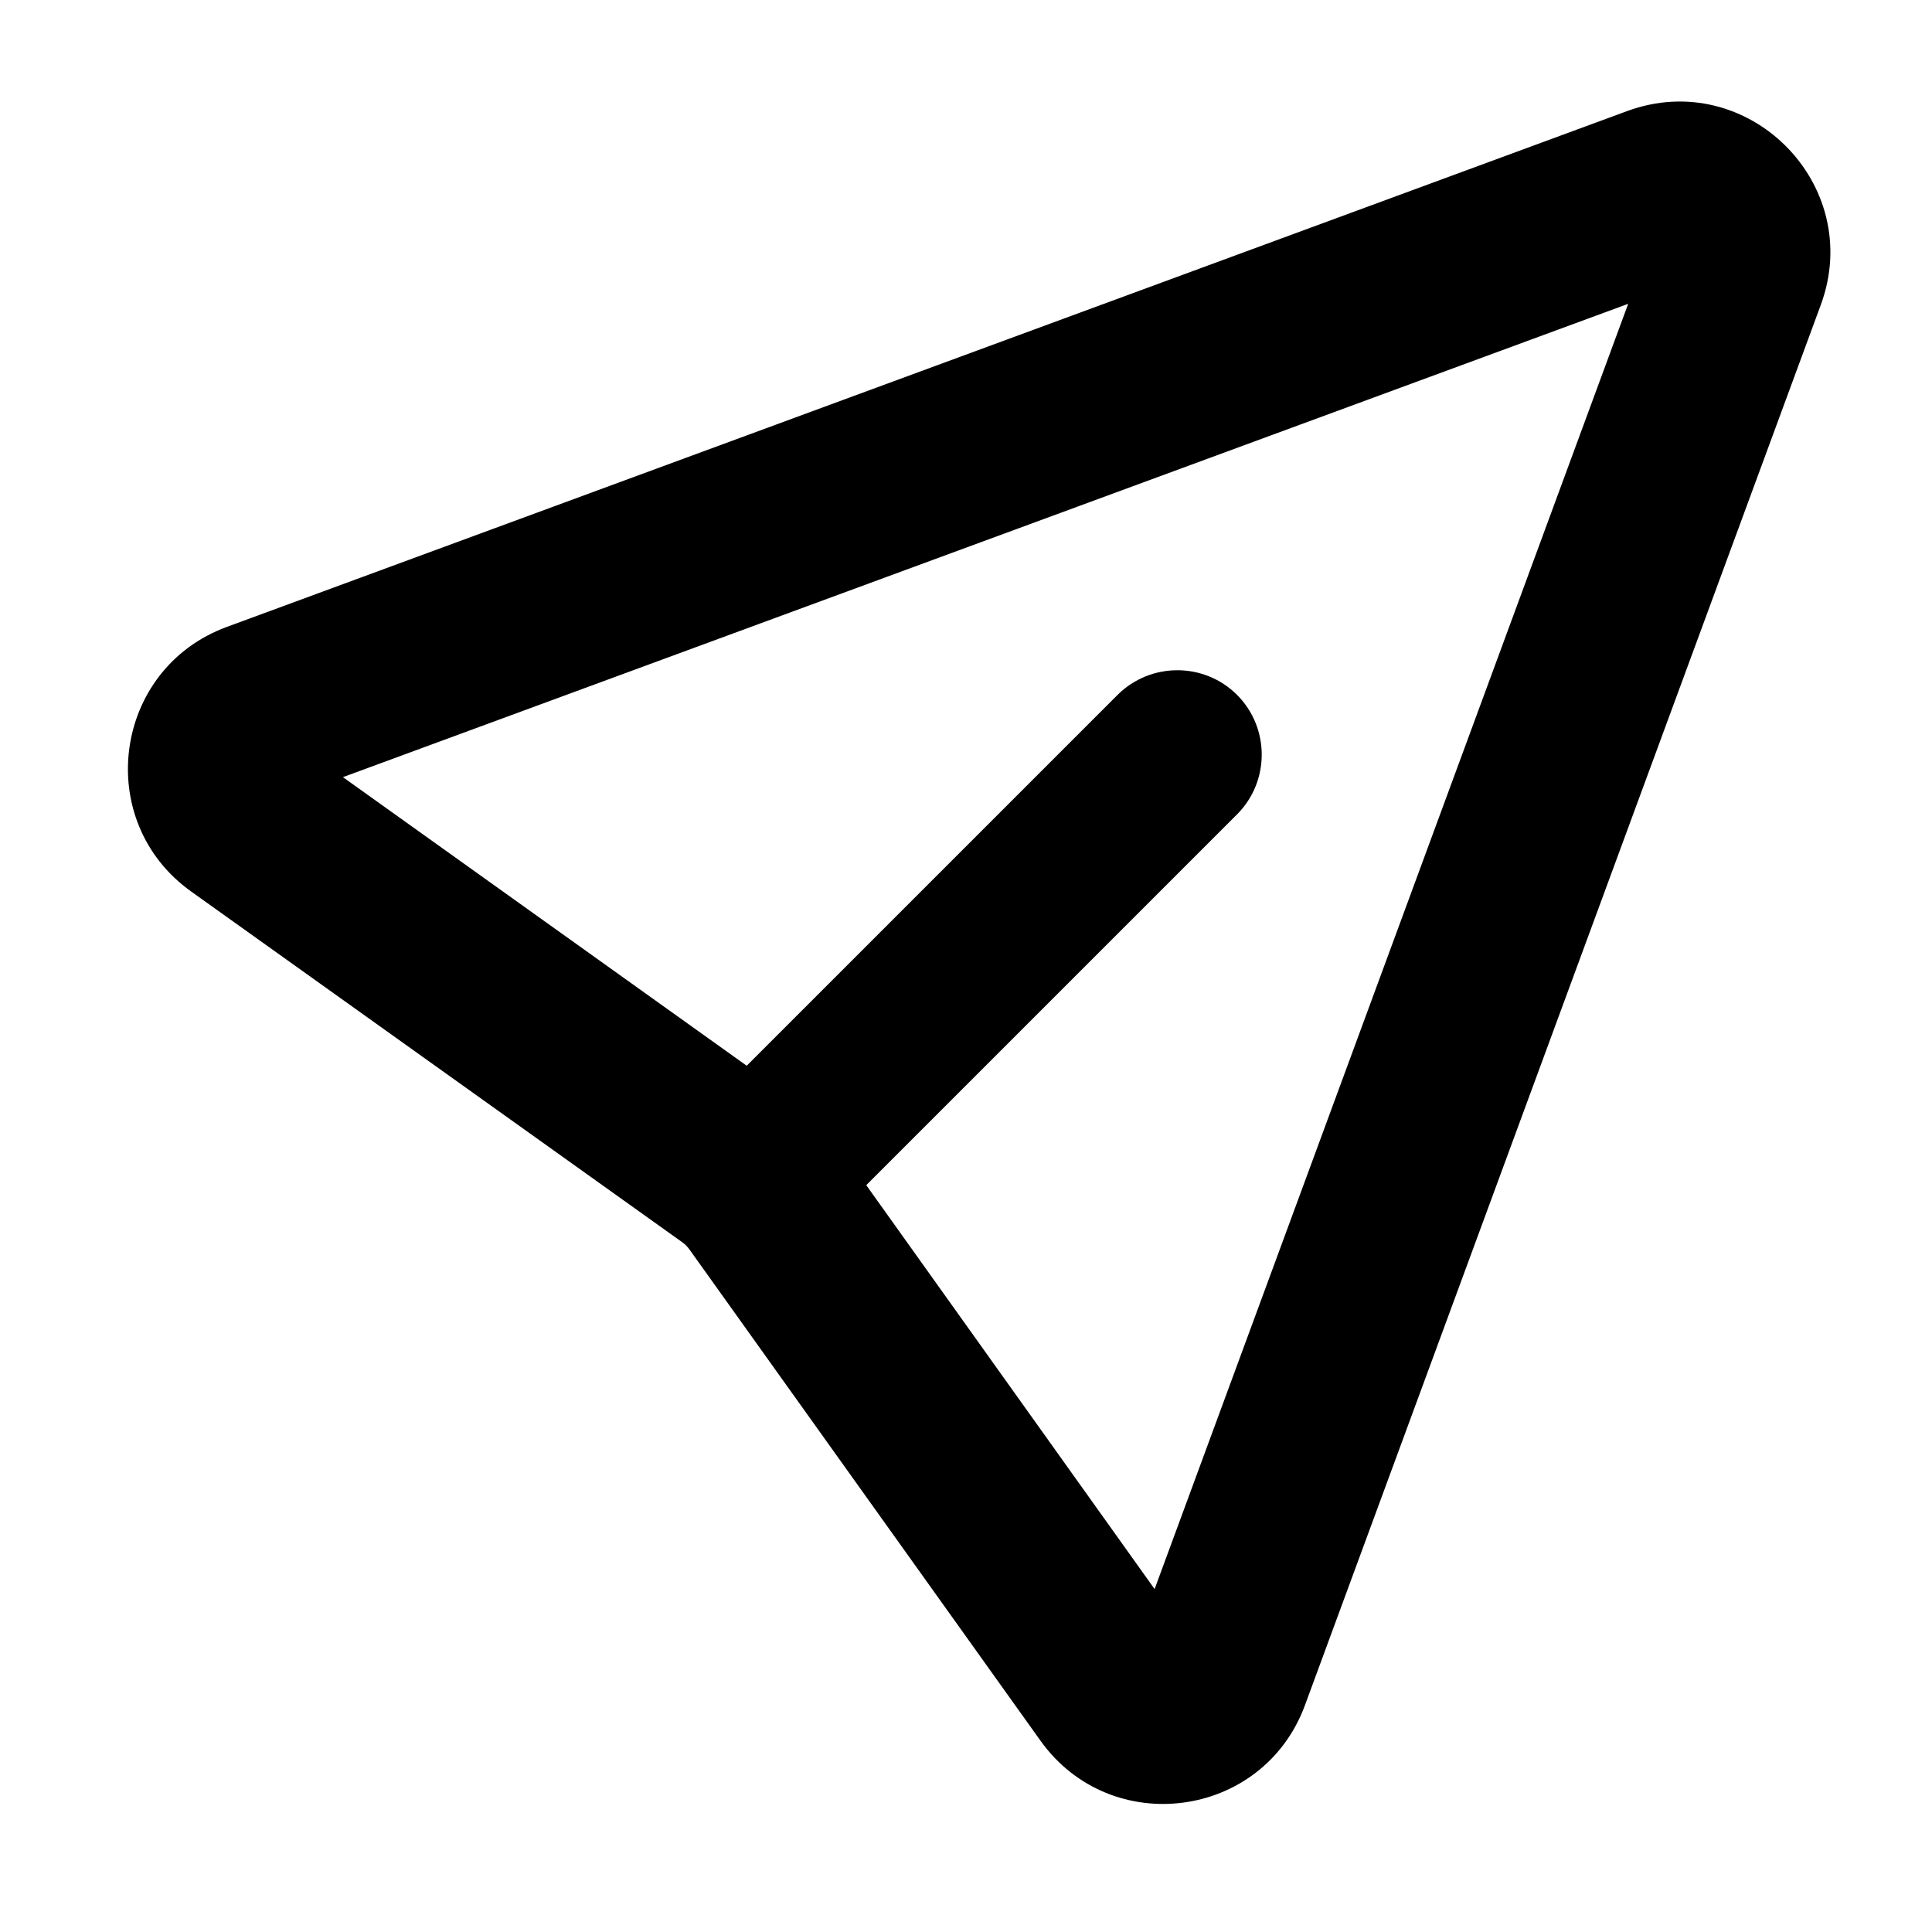
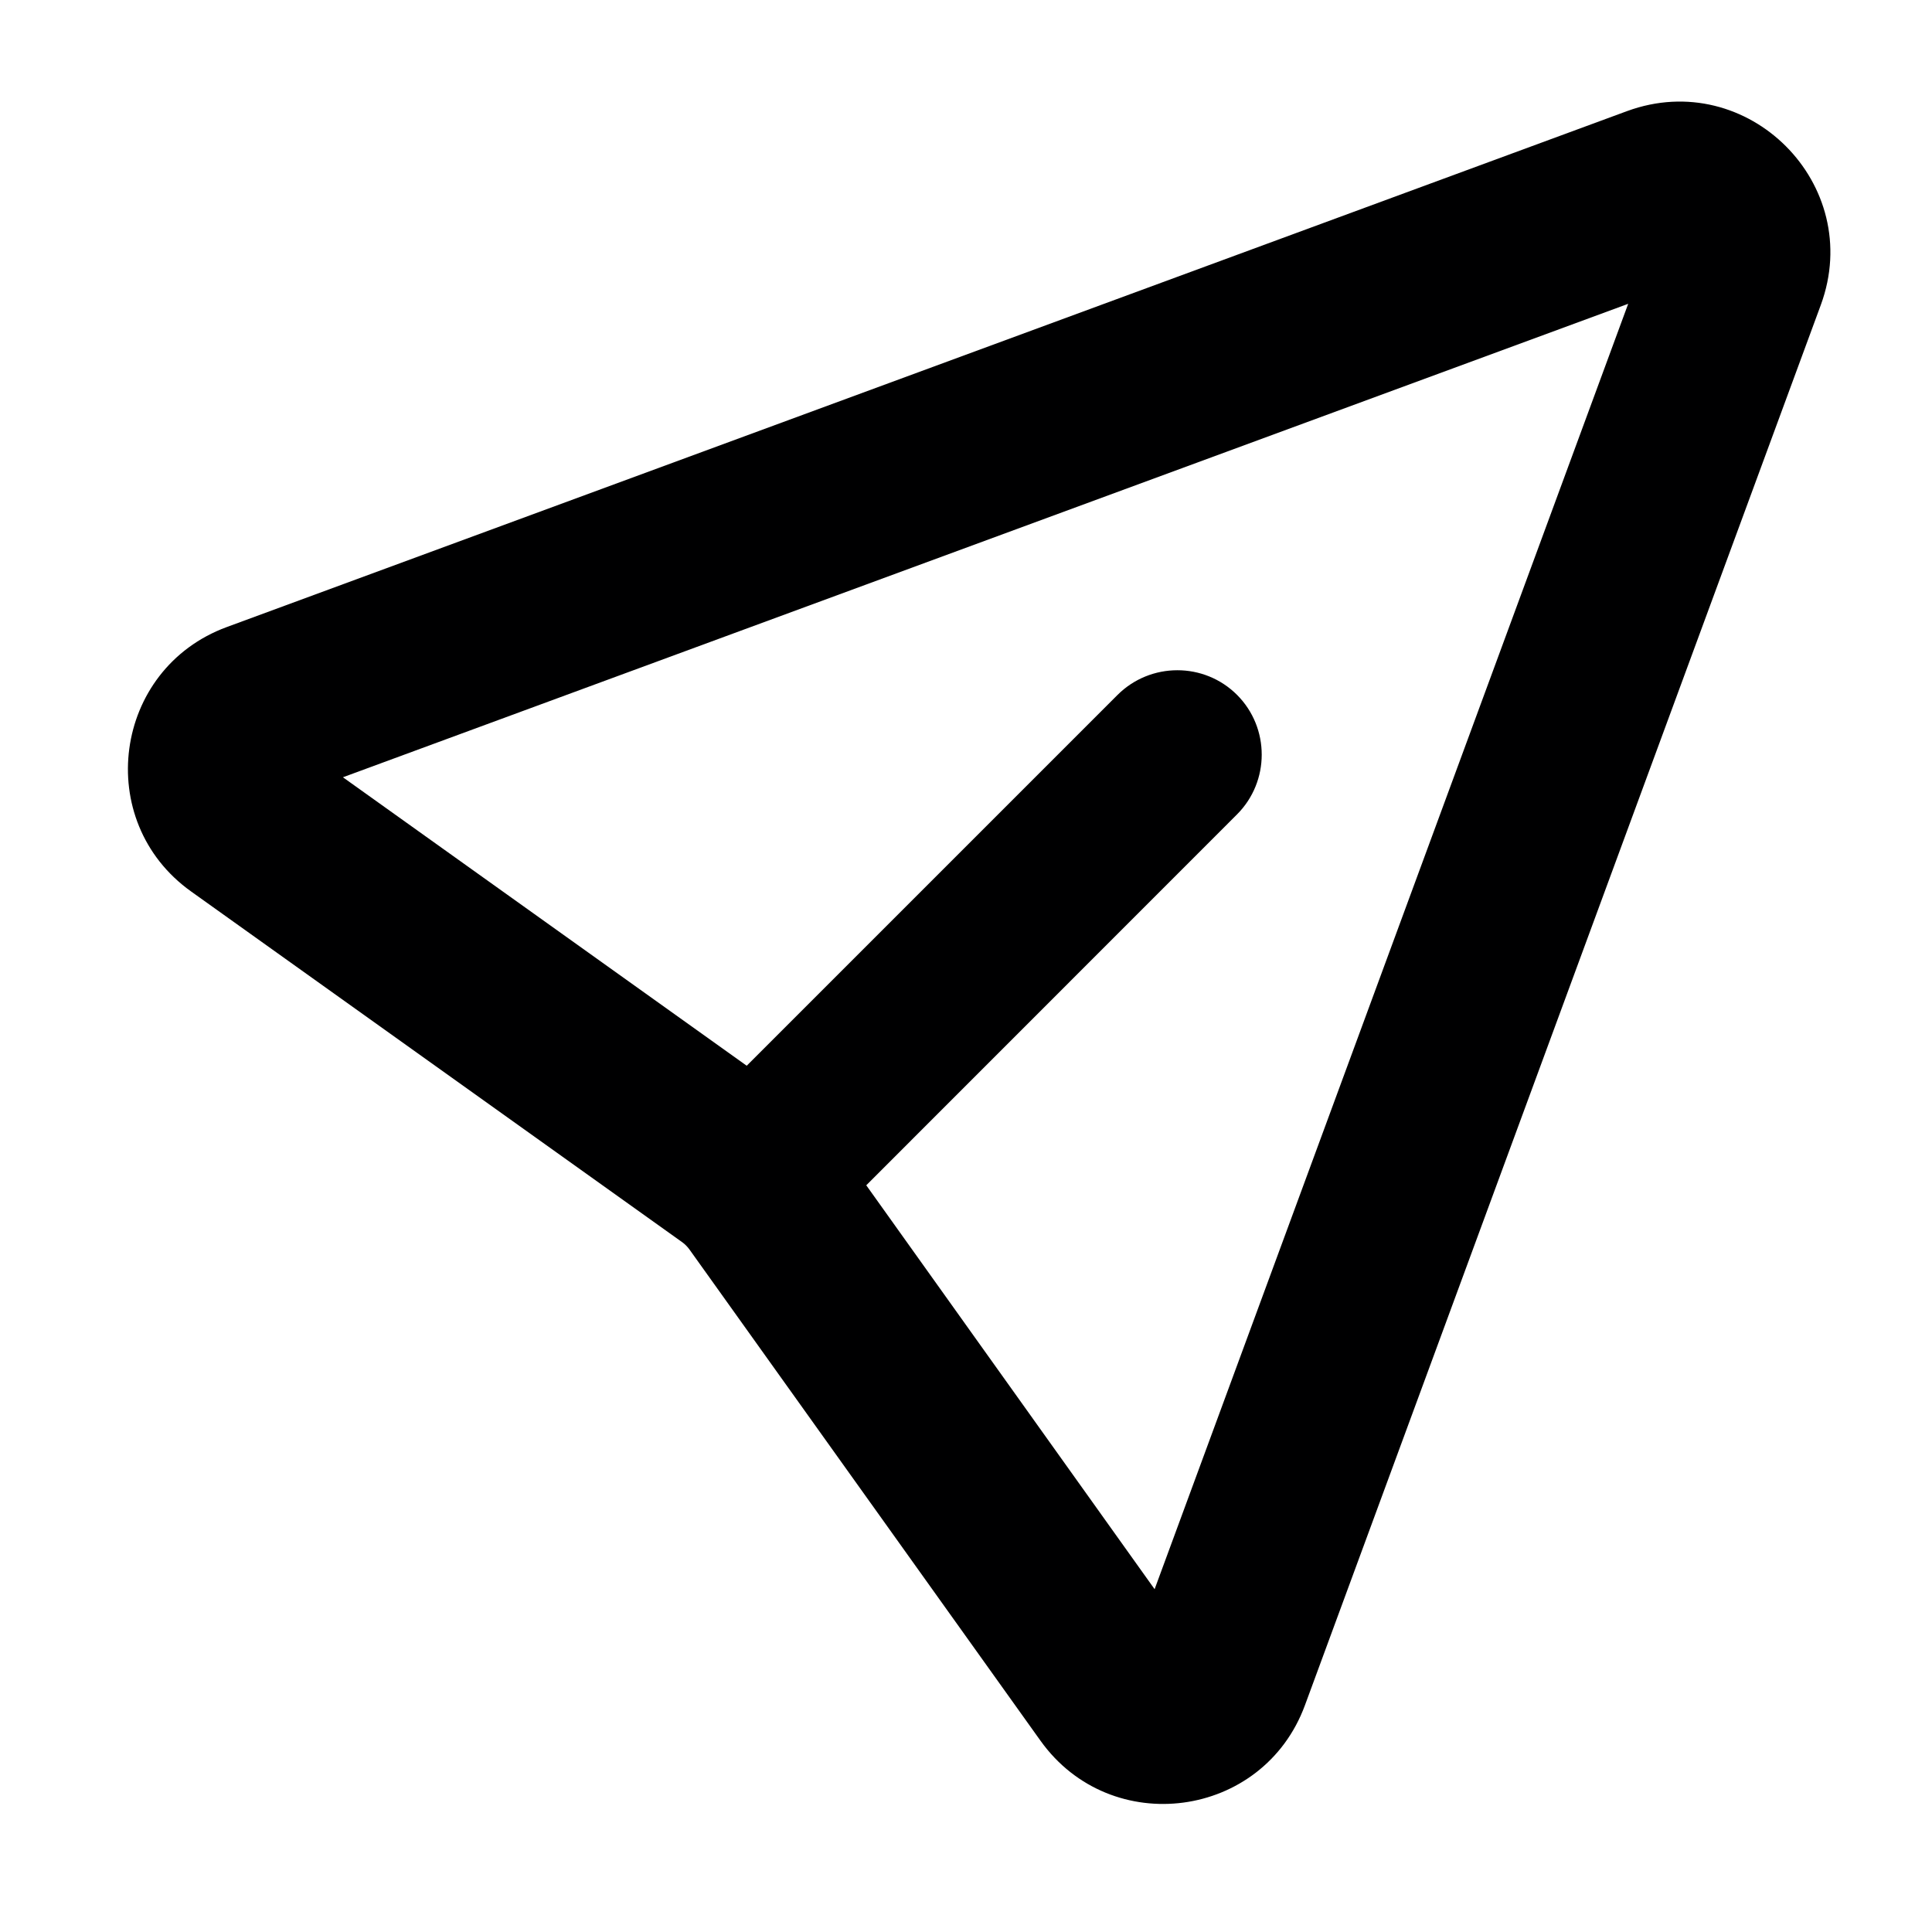
<svg xmlns="http://www.w3.org/2000/svg" width="16" height="16" viewBox="0 0 16 16" fill="none">
  <g id="size=16">
-     <path id="Path" fill-rule="evenodd" clip-rule="evenodd" d="M13.475 0.92C14.474 0.553 15.447 1.526 15.079 2.525L10.807 14.122C10.46 15.064 9.201 15.232 8.617 14.416L5.71 10.348C5.694 10.325 5.674 10.305 5.652 10.289L1.583 7.383C0.766 6.799 0.936 5.539 1.878 5.192L13.475 0.92ZM2.84 6.436L6.184 8.826L9.255 5.755C9.528 5.483 9.972 5.482 10.245 5.755C10.517 6.028 10.517 6.471 10.245 6.744L7.174 9.815L9.562 13.16L13.484 2.516L2.84 6.436Z" fill="#000001" />
+     <path id="Path" fill-rule="evenodd" clip-rule="evenodd" d="M13.475 0.92C14.474 0.554 15.447 1.526 15.079 2.526L10.807 14.122C10.46 15.064 9.201 15.232 8.617 14.416L5.71 10.348C5.694 10.326 5.674 10.305 5.652 10.289L1.583 7.383C0.766 6.8 0.936 5.54 1.878 5.193L13.475 0.92ZM2.84 6.437L6.184 8.826L9.255 5.755C9.528 5.483 9.972 5.482 10.245 5.755C10.517 6.028 10.517 6.471 10.245 6.744L7.174 9.816L9.562 13.161L13.484 2.516L2.84 6.437Z" fill="#000001" />
  </g>
</svg>
